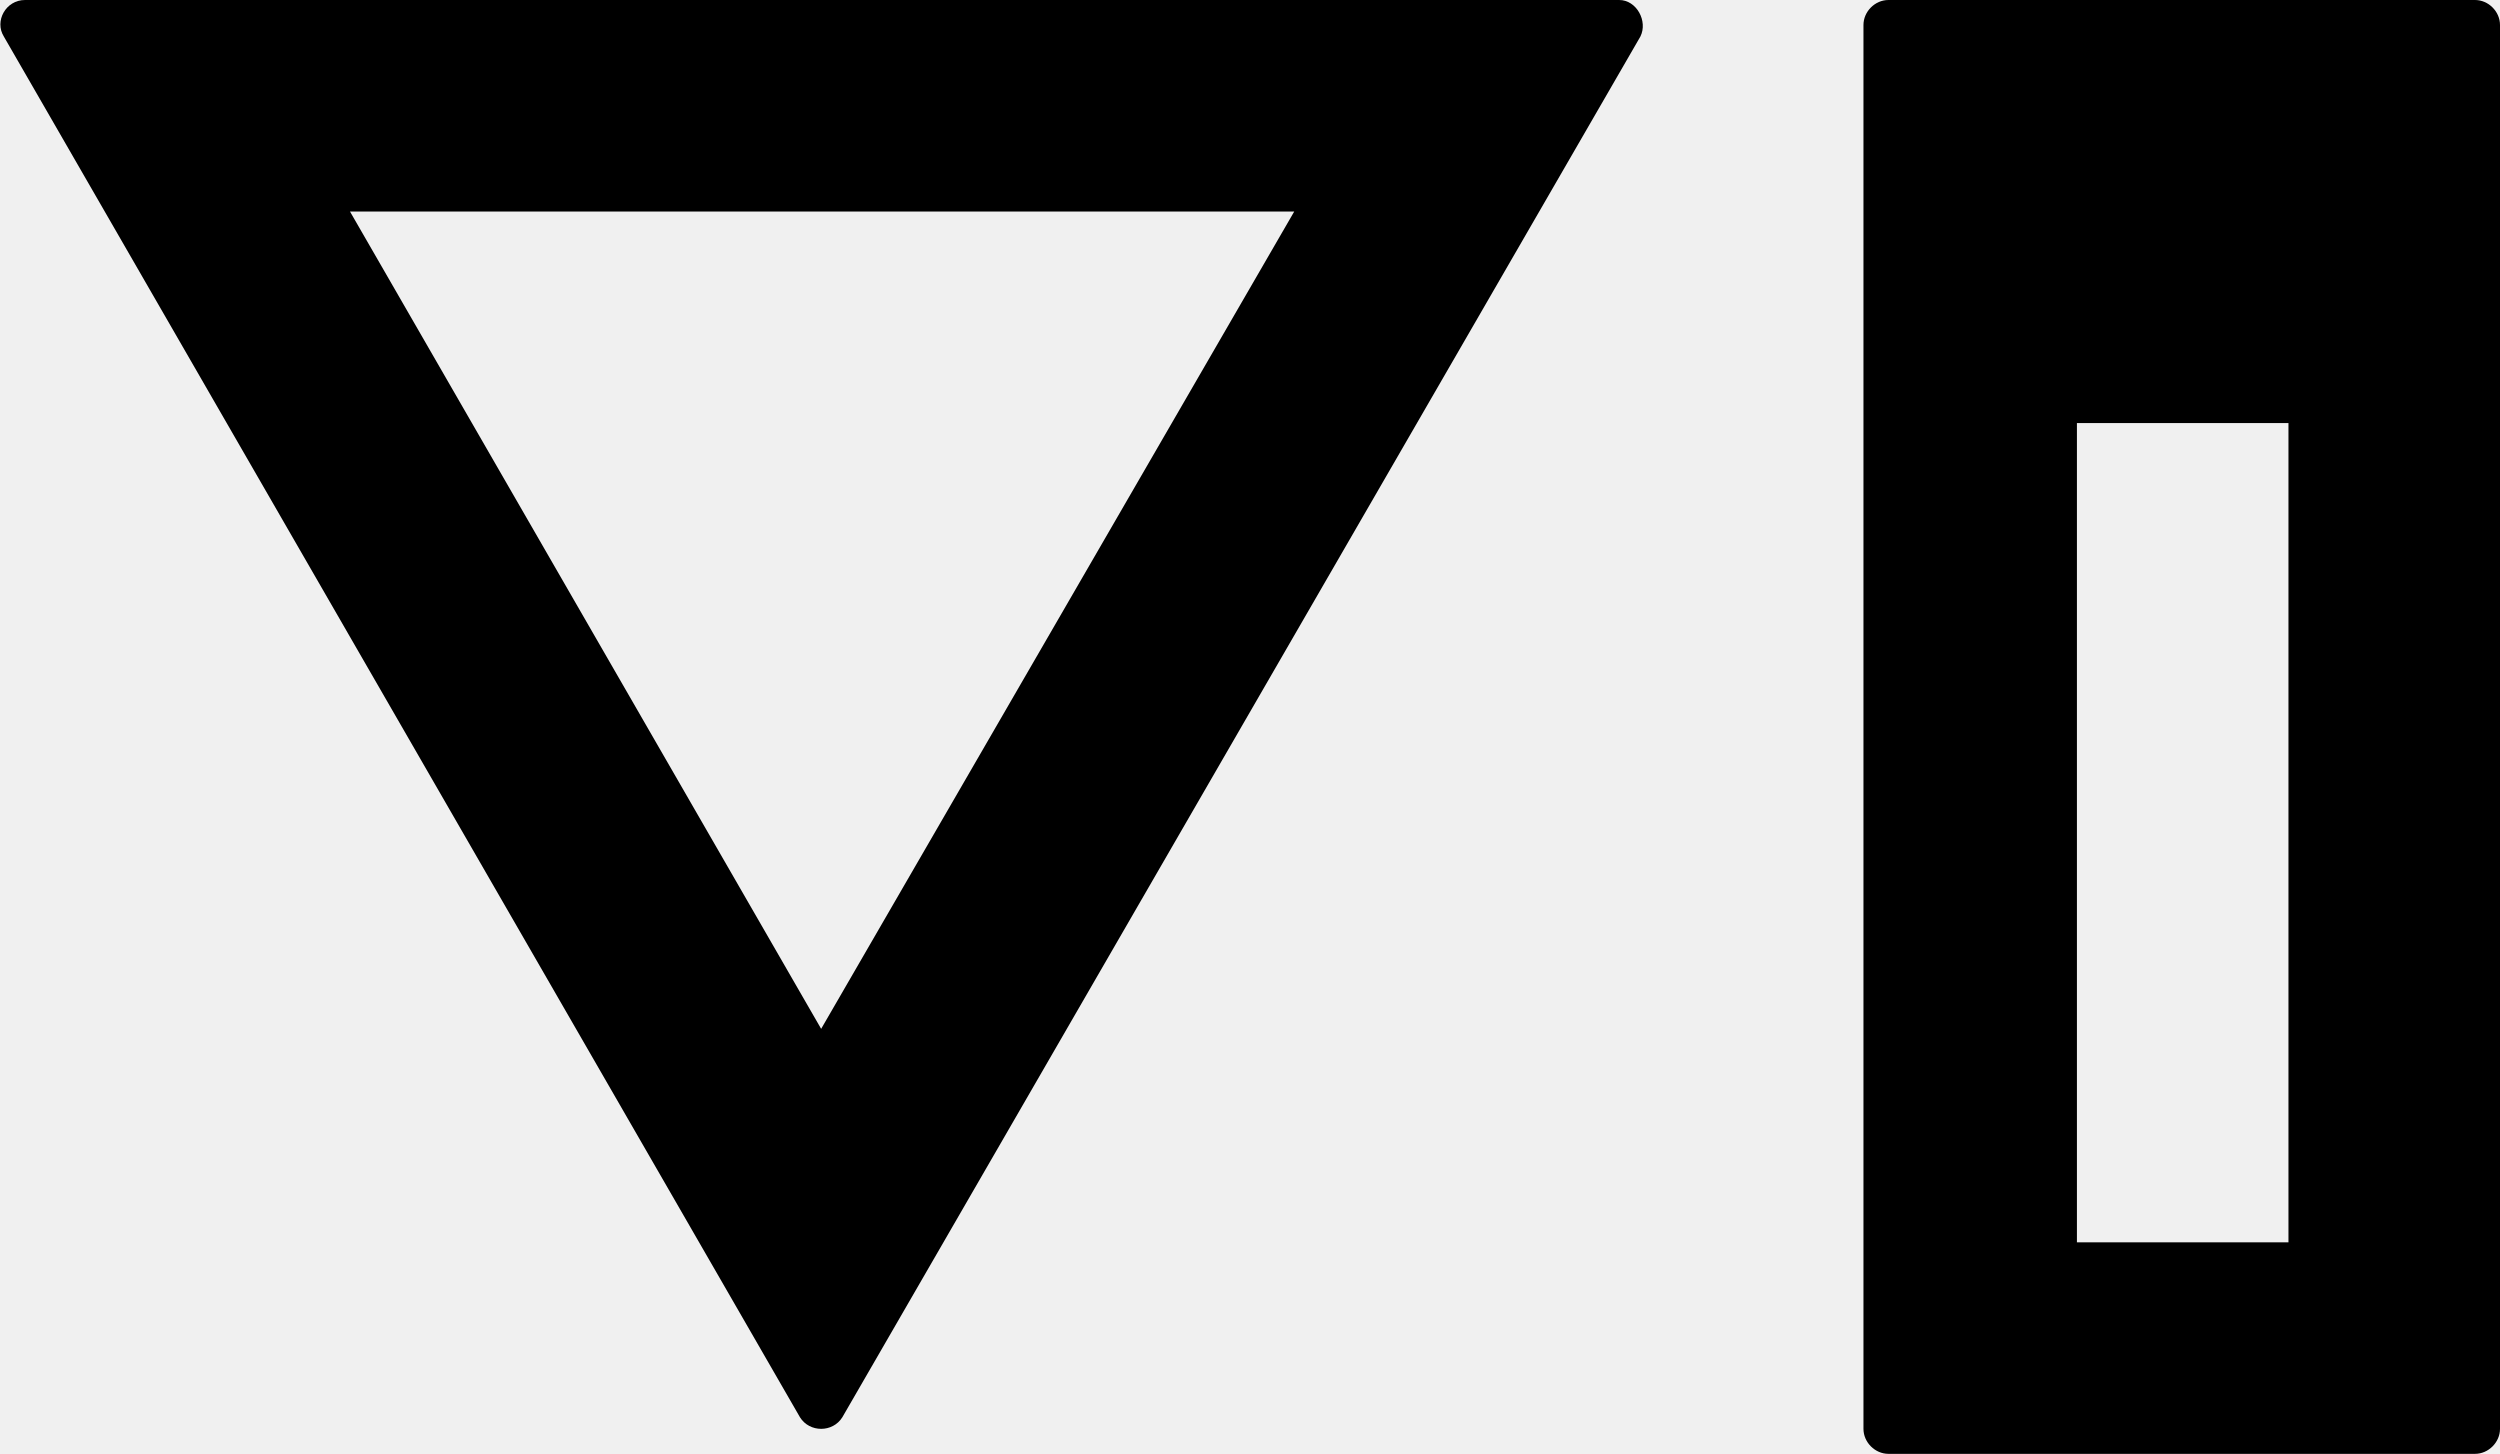
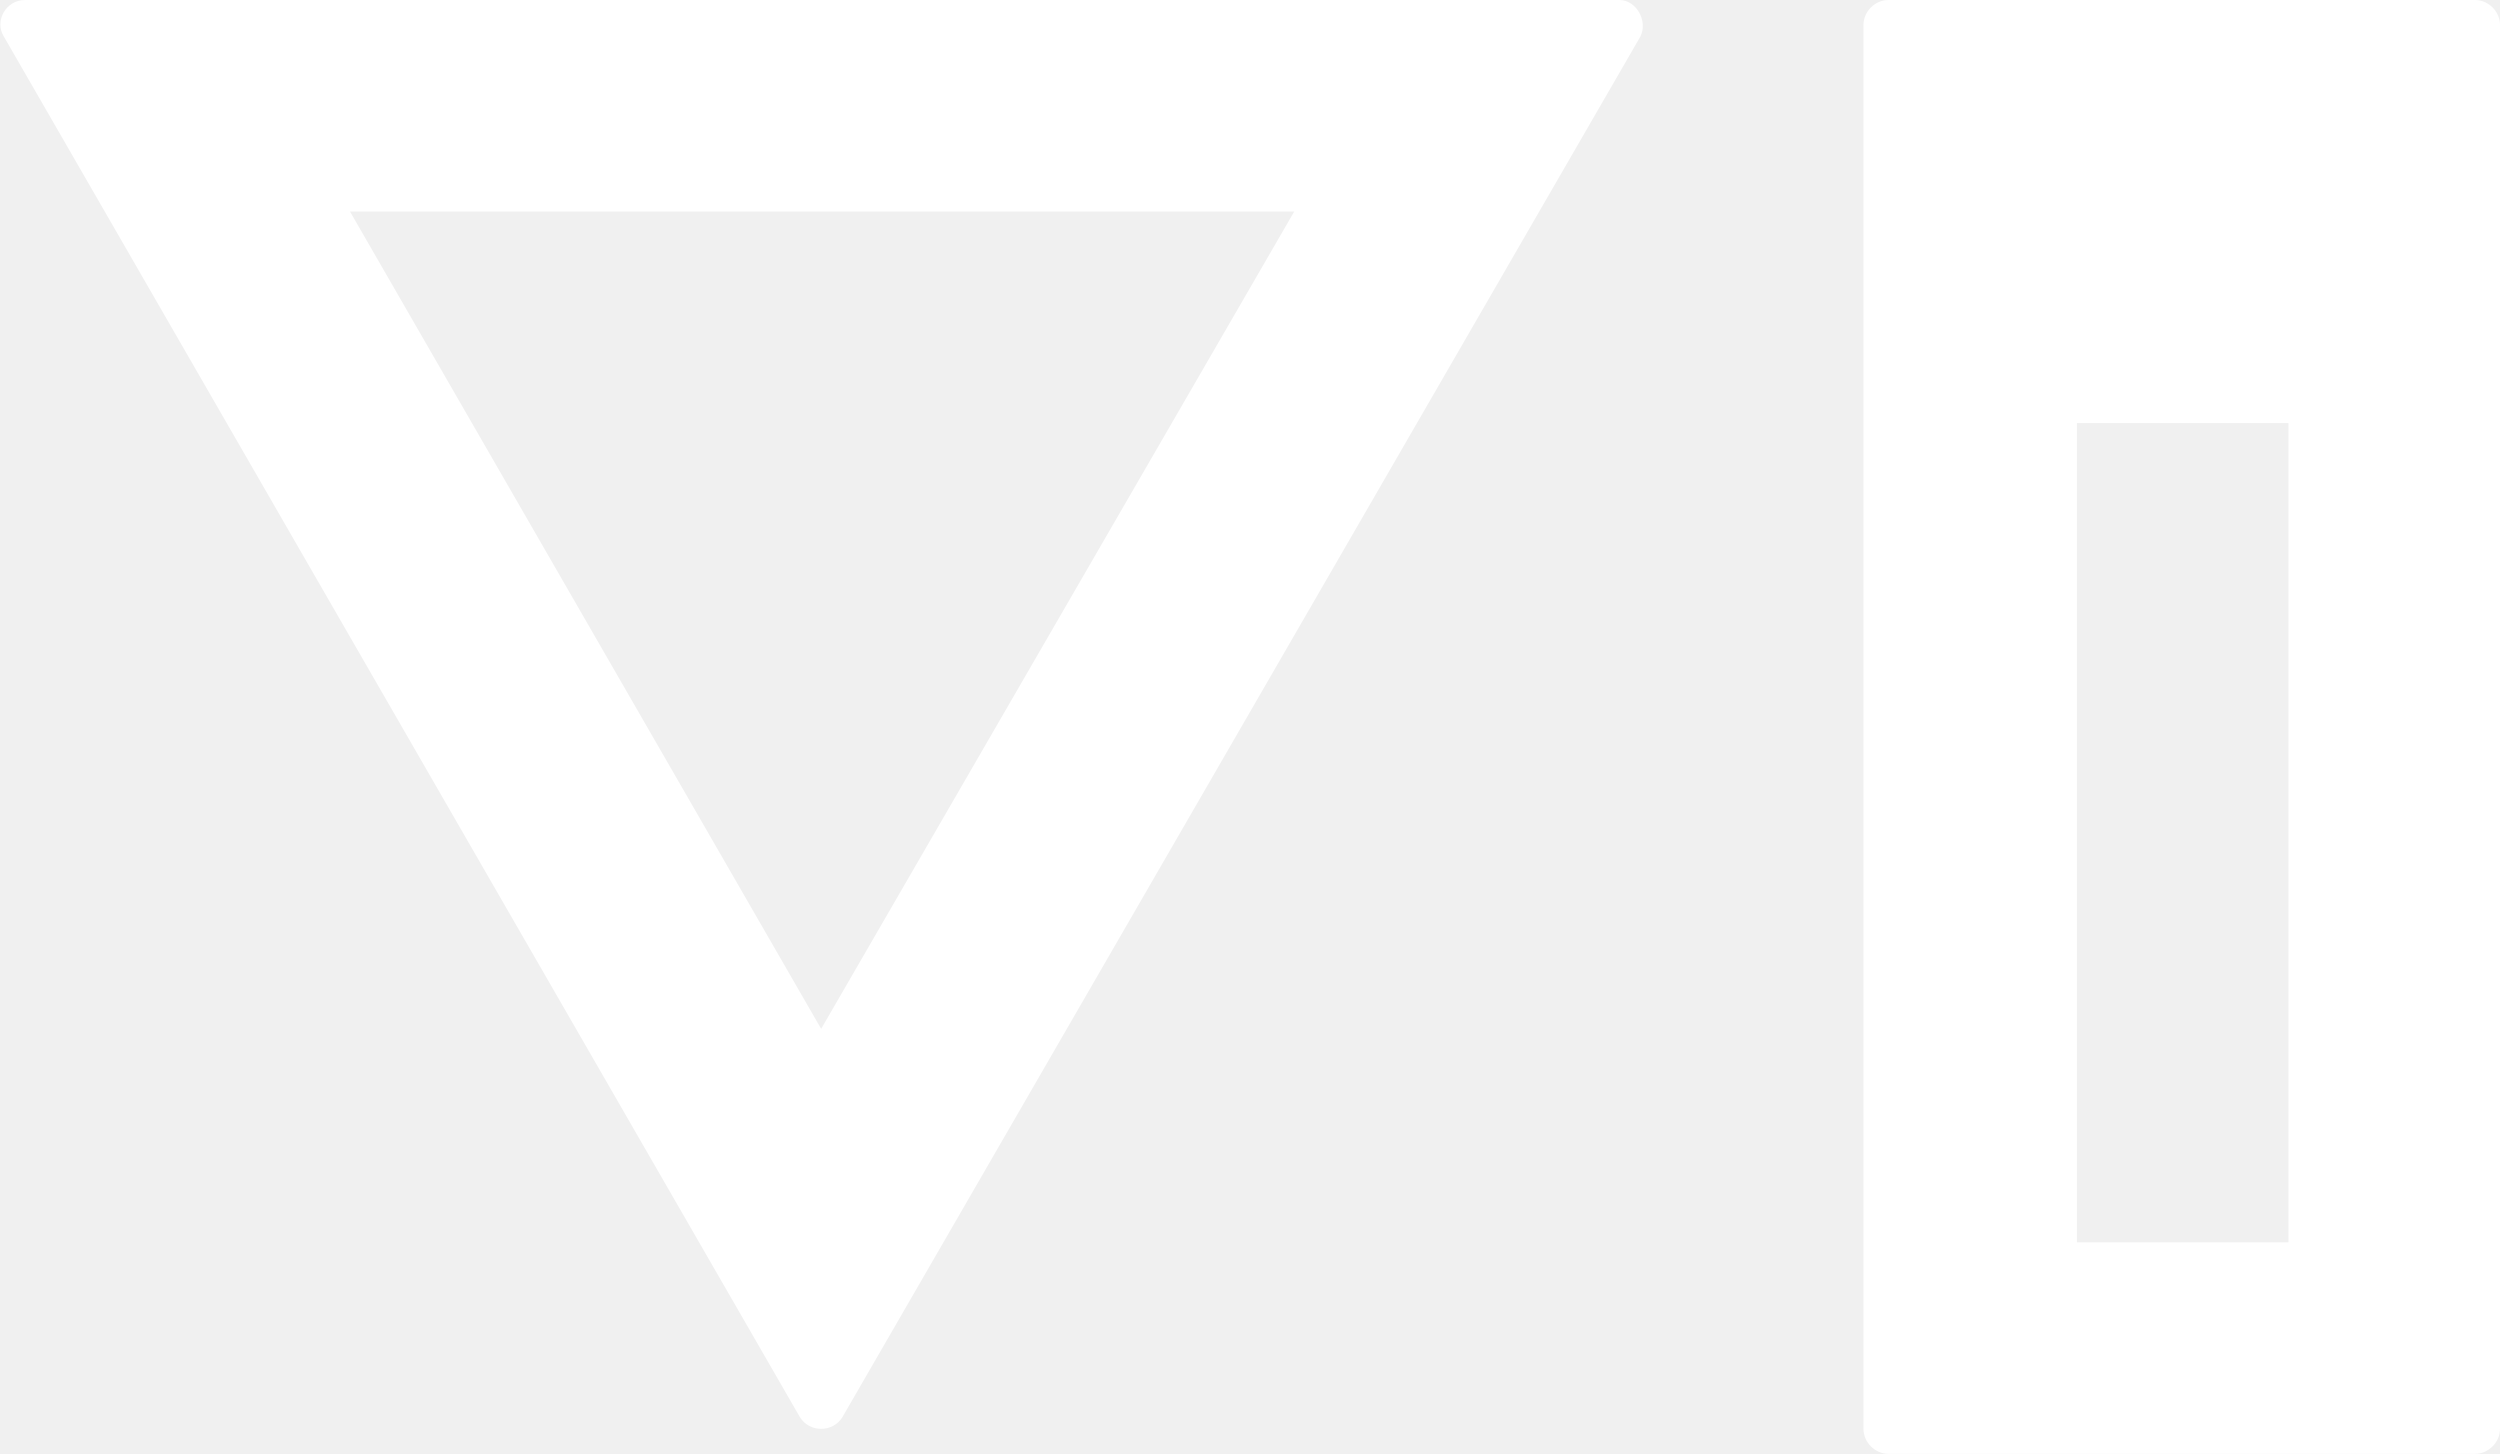
- <svg xmlns="http://www.w3.org/2000/svg" class="vi-main-nav__logo" x="0px" y="0px" viewBox="0 0 130 75.6" enable-background="new 0 0 130 75.6" xml:space="preserve" fill="#000000">
+ <svg xmlns="http://www.w3.org/2000/svg" class="vi-main-nav__logo" x="0px" y="0px" viewBox="0 0 130 75.6" enable-background="new 0 0 130 75.6" xml:space="preserve" fill="#ffffff">
  <g>
    <path d="M84.2,0H1.3c-1,0-1.6,1.1-1.1,1.9l41.4,71.8c0.5,0.8,1.7,0.8,2.2,0L85.3,1.9C85.7,1.1,85.1,0,84.2,0z                          M42.7,53.5L18.2,11h49.1L42.7,53.5z" />
    <path d="M128.7,0H98.2c-0.7,0-1.3,0.6-1.3,1.3v73c0,0.7,0.6,1.3,1.3,1.3h30.5c0.7,0,1.3-0.6,1.3-1.3v-73                         C130,0.6,129.4,0,128.7,0z M119,64.6h-11V22h11V64.6z" />
  </g>
</svg>
